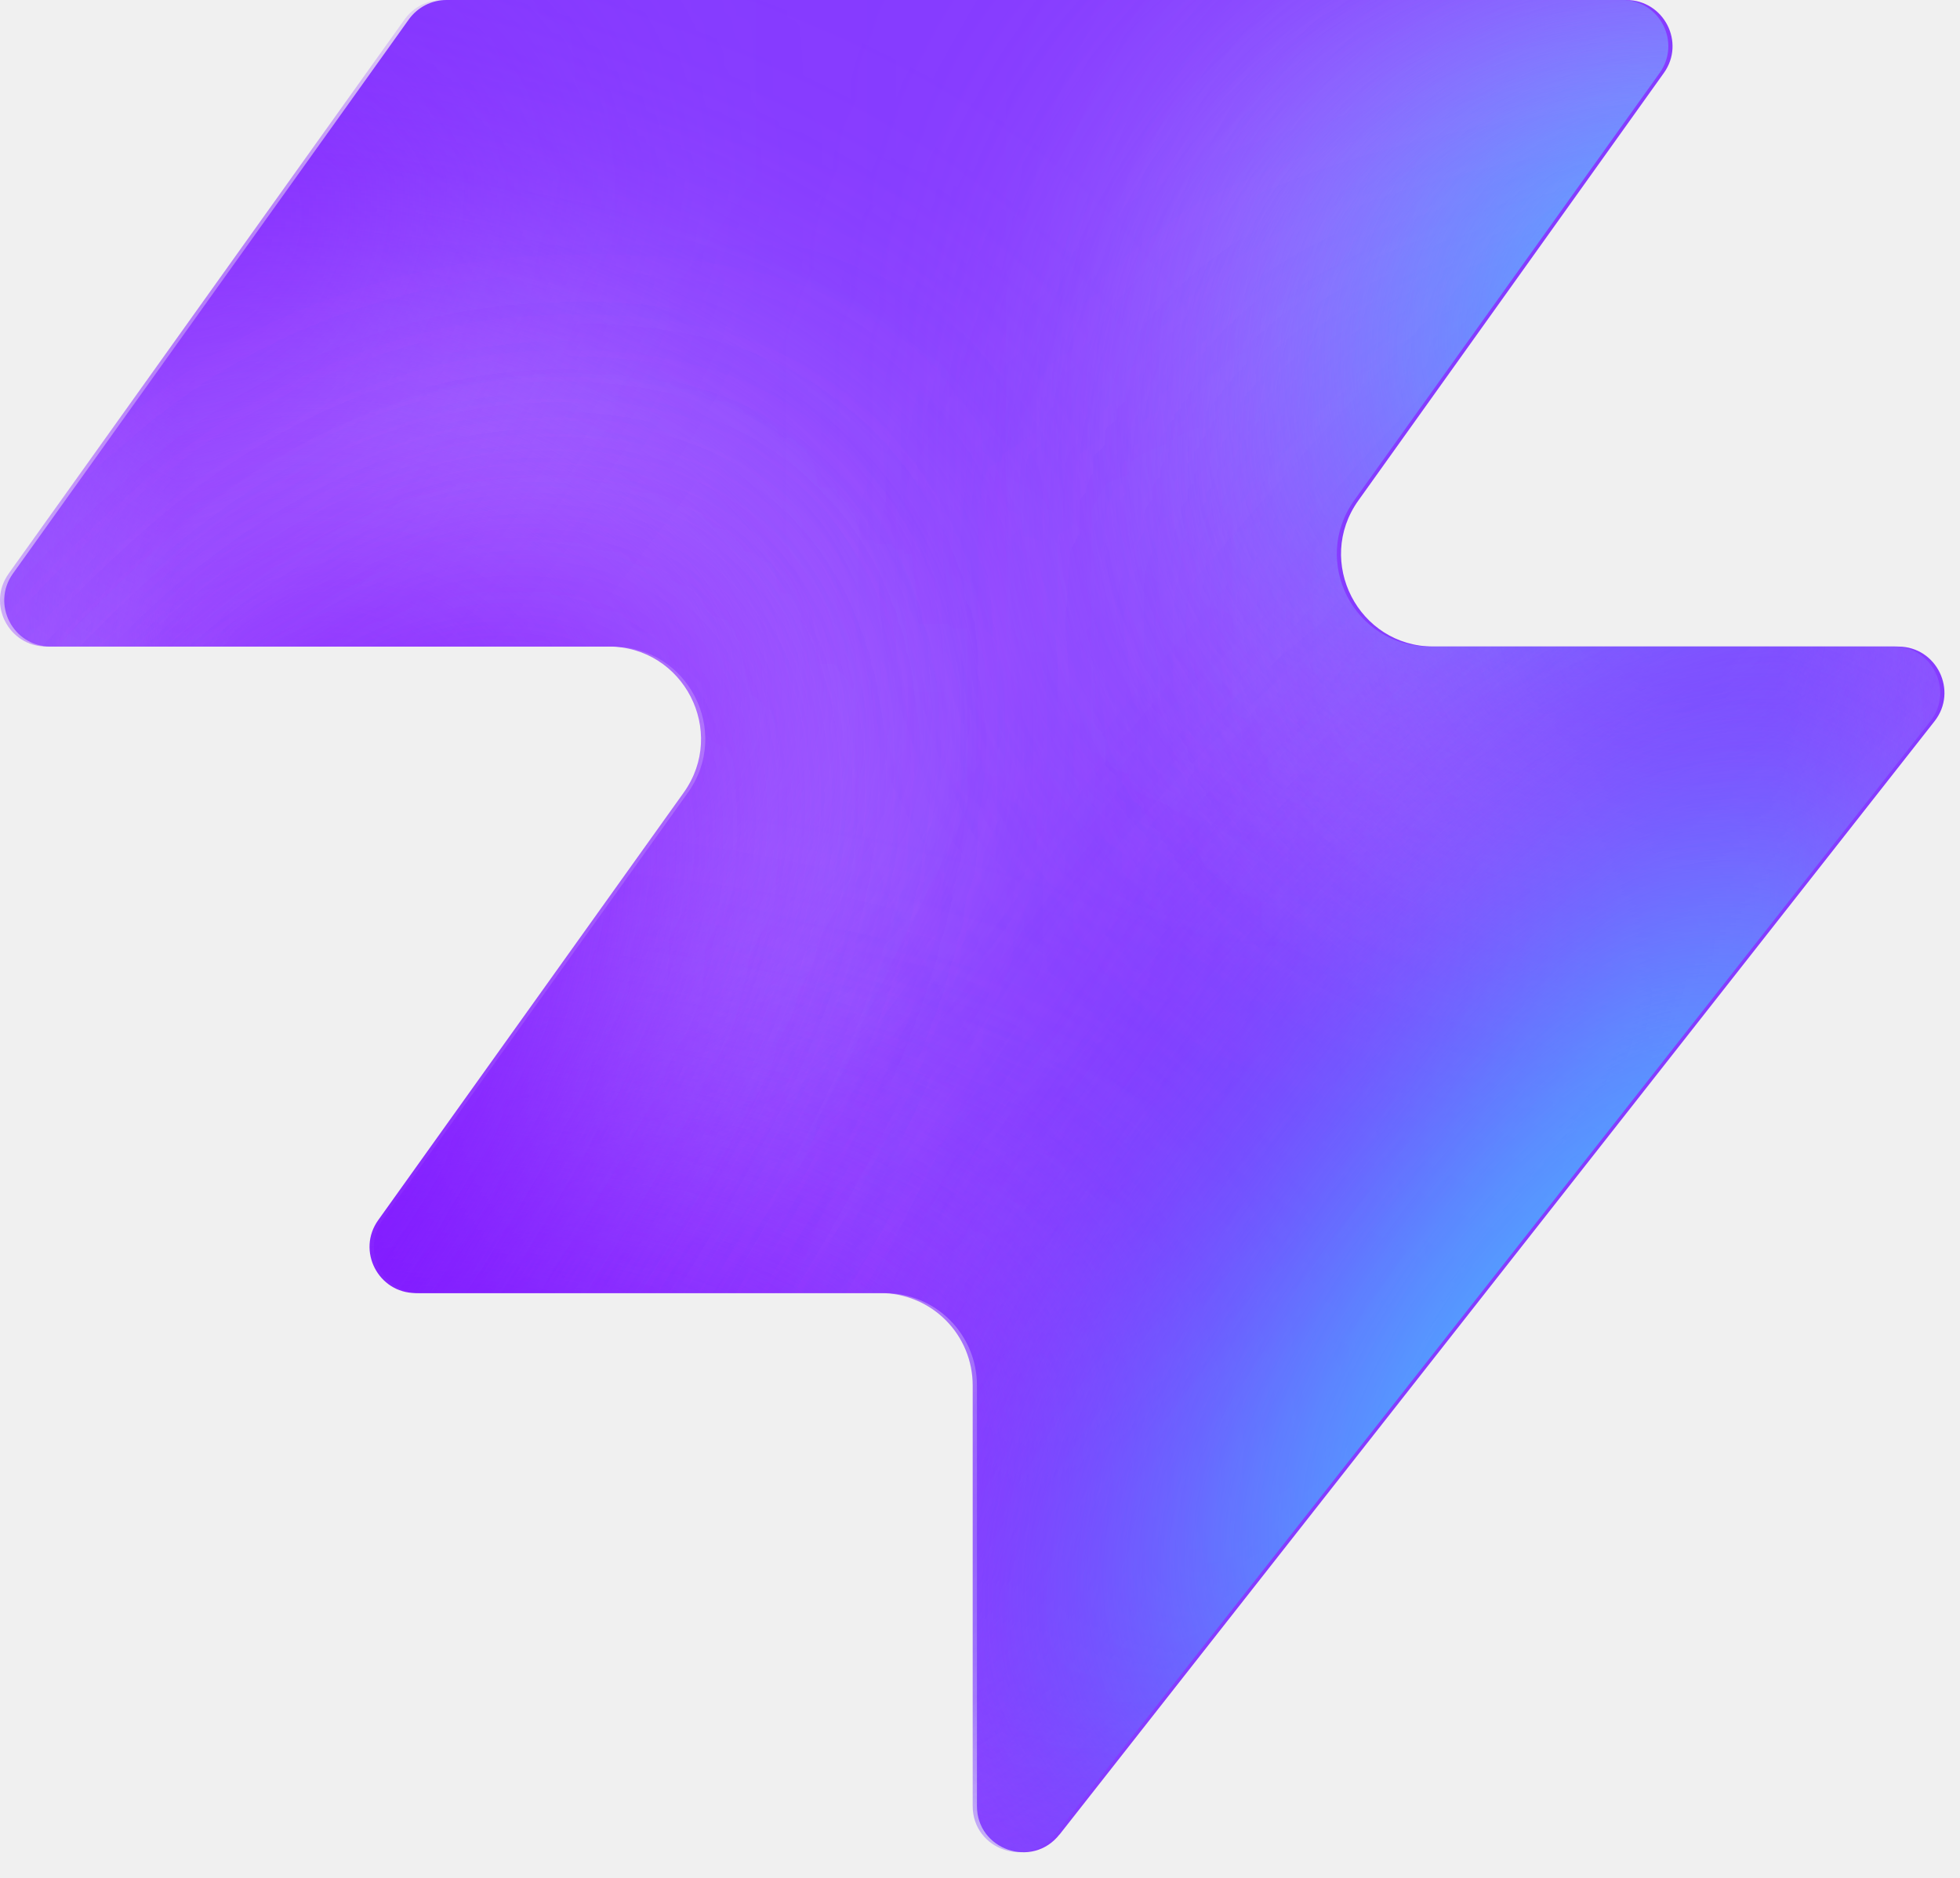
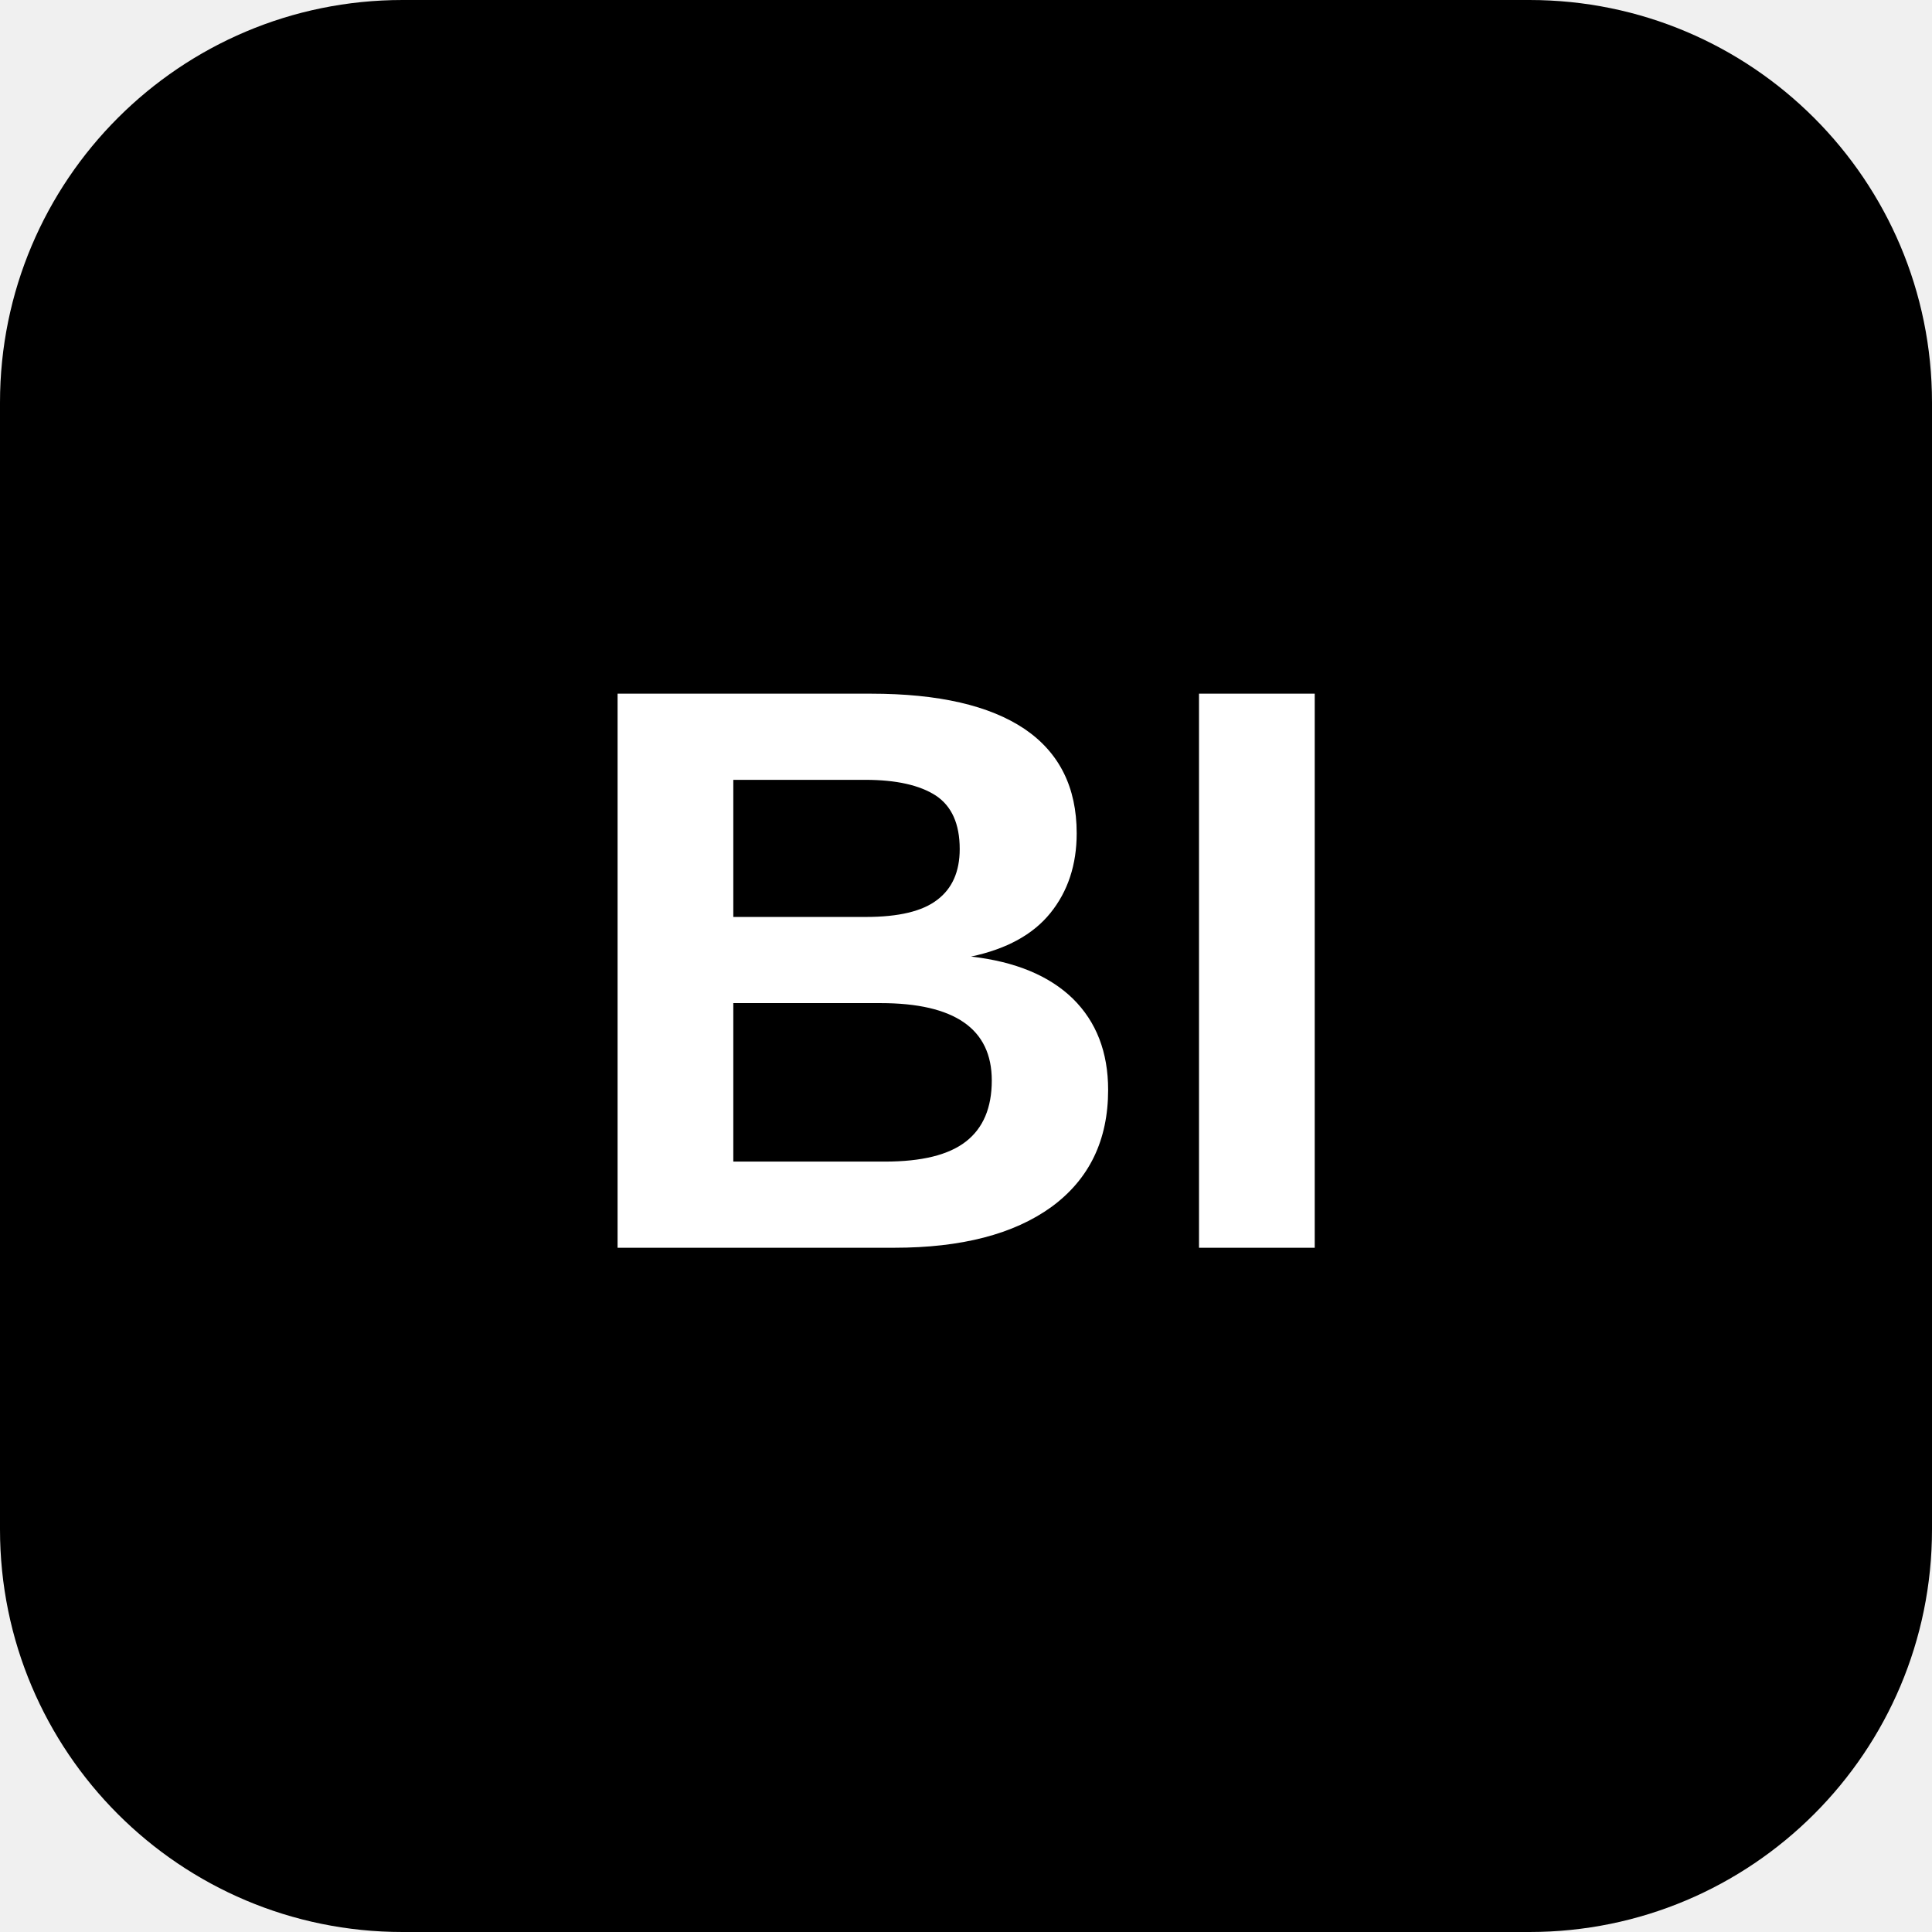
- <svg xmlns="http://www.w3.org/2000/svg" width="48" height="46" fill="none" viewBox="0 0 48 46">
-   <path fill="#863bff" d="M25.946 44.938c-.664.845-2.021.375-2.021-.698V33.937a2.26 2.26 0 0 0-2.262-2.262H10.287c-.92 0-1.456-1.04-.92-1.788l7.48-10.471c1.07-1.497 0-3.578-1.842-3.578H1.237c-.92 0-1.456-1.04-.92-1.788L10.013.474c.214-.297.556-.474.92-.474h28.894c.92 0 1.456 1.04.92 1.788l-7.48 10.471c-1.07 1.498 0 3.579 1.842 3.579h11.377c.943 0 1.473 1.088.89 1.83L25.947 44.94z" style="fill:#863bff;fill:color(display-p3 .525 .23 1);fill-opacity:1" />
-   <mask id="a" width="48" height="46" x="0" y="0" maskUnits="userSpaceOnUse" style="mask-type:alpha">
-     <path fill="#000" d="M25.842 44.938c-.664.844-2.021.375-2.021-.698V33.937a2.26 2.26 0 0 0-2.262-2.262H10.183c-.92 0-1.456-1.04-.92-1.788l7.48-10.471c1.07-1.498 0-3.579-1.842-3.579H1.133c-.92 0-1.456-1.04-.92-1.787L9.91.473c.214-.297.556-.474.92-.474h28.894c.92 0 1.456 1.04.92 1.788l-7.48 10.471c-1.07 1.498 0 3.578 1.842 3.578h11.377c.943 0 1.473 1.088.89 1.832L25.843 44.94z" style="fill:#000;fill-opacity:1" />
-   </mask>
-   <g mask="url(#a)">
-     <g filter="url(#b)">
-       <ellipse cx="5.508" cy="14.704" fill="#ede6ff" rx="5.508" ry="14.704" style="fill:#ede6ff;fill:color(display-p3 .927 .903 1);fill-opacity:1" transform="matrix(.00324 1 1 -.00324 -4.47 31.516)" />
-     </g>
-     <g filter="url(#c)">
-       <ellipse cx="10.399" cy="29.851" fill="#ede6ff" rx="10.399" ry="29.851" style="fill:#ede6ff;fill:color(display-p3 .927 .903 1);fill-opacity:1" transform="matrix(.00324 1 1 -.00324 -39.328 7.883)" />
-     </g>
-     <g filter="url(#d)">
-       <ellipse cx="5.508" cy="30.487" fill="#7e14ff" rx="5.508" ry="30.487" style="fill:#7e14ff;fill:color(display-p3 .492 .077 1);fill-opacity:1" transform="rotate(89.814 -25.913 -14.639)scale(1 -1)" />
-     </g>
-     <g filter="url(#e)">
-       <ellipse cx="5.508" cy="30.599" fill="#7e14ff" rx="5.508" ry="30.599" style="fill:#7e14ff;fill:color(display-p3 .492 .077 1);fill-opacity:1" transform="rotate(89.814 -32.644 -3.334)scale(1 -1)" />
-     </g>
-     <g filter="url(#f)">
-       <ellipse cx="5.508" cy="30.599" fill="#7e14ff" rx="5.508" ry="30.599" style="fill:#7e14ff;fill:color(display-p3 .492 .077 1);fill-opacity:1" transform="matrix(.00324 1 1 -.00324 -34.34 30.47)" />
-     </g>
-     <g filter="url(#g)">
-       <ellipse cx="14.072" cy="22.078" fill="#ede6ff" rx="14.072" ry="22.078" style="fill:#ede6ff;fill:color(display-p3 .927 .903 1);fill-opacity:1" transform="rotate(93.35 24.506 48.493)scale(-1 1)" />
-     </g>
-     <g filter="url(#h)">
-       <ellipse cx="3.47" cy="21.501" fill="#7e14ff" rx="3.47" ry="21.501" style="fill:#7e14ff;fill:color(display-p3 .492 .077 1);fill-opacity:1" transform="rotate(89.009 28.708 47.59)scale(-1 1)" />
-     </g>
-     <g filter="url(#i)">
-       <ellipse cx="3.47" cy="21.501" fill="#7e14ff" rx="3.47" ry="21.501" style="fill:#7e14ff;fill:color(display-p3 .492 .077 1);fill-opacity:1" transform="rotate(89.009 28.708 47.59)scale(-1 1)" />
-     </g>
-     <g filter="url(#j)">
-       <ellipse cx=".387" cy="8.972" fill="#7e14ff" rx="4.407" ry="29.108" style="fill:#7e14ff;fill:color(display-p3 .492 .077 1);fill-opacity:1" transform="rotate(39.51 .387 8.972)" />
-     </g>
-     <g filter="url(#k)">
-       <ellipse cx="47.523" cy="-6.092" fill="#7e14ff" rx="4.407" ry="29.108" style="fill:#7e14ff;fill:color(display-p3 .492 .077 1);fill-opacity:1" transform="rotate(37.892 47.523 -6.092)" />
-     </g>
-     <g filter="url(#l)">
-       <ellipse cx="41.412" cy="6.333" fill="#47bfff" rx="5.971" ry="9.665" style="fill:#47bfff;fill:color(display-p3 .28 .748 1);fill-opacity:1" transform="rotate(37.892 41.412 6.333)" />
-     </g>
-     <g filter="url(#m)">
-       <ellipse cx="-1.879" cy="38.332" fill="#7e14ff" rx="4.407" ry="29.108" style="fill:#7e14ff;fill:color(display-p3 .492 .077 1);fill-opacity:1" transform="rotate(37.892 -1.88 38.332)" />
-     </g>
-     <g filter="url(#n)">
-       <ellipse cx="-1.879" cy="38.332" fill="#7e14ff" rx="4.407" ry="29.108" style="fill:#7e14ff;fill:color(display-p3 .492 .077 1);fill-opacity:1" transform="rotate(37.892 -1.88 38.332)" />
-     </g>
-     <g filter="url(#o)">
-       <ellipse cx="35.651" cy="29.907" fill="#7e14ff" rx="4.407" ry="29.108" style="fill:#7e14ff;fill:color(display-p3 .492 .077 1);fill-opacity:1" transform="rotate(37.892 35.651 29.907)" />
-     </g>
-     <g filter="url(#p)">
-       <ellipse cx="38.418" cy="32.4" fill="#47bfff" rx="5.971" ry="15.297" style="fill:#47bfff;fill:color(display-p3 .28 .748 1);fill-opacity:1" transform="rotate(37.892 38.418 32.4)" />
-     </g>
-   </g>
-   <defs>
-     <filter id="b" width="60.045" height="41.654" x="-19.77" y="16.149" color-interpolation-filters="sRGB" filterUnits="userSpaceOnUse">
-       <feFlood flood-opacity="0" result="BackgroundImageFix" />
-       <feBlend in="SourceGraphic" in2="BackgroundImageFix" result="shape" />
-       <feGaussianBlur result="effect1_foregroundBlur_2002_17158" stdDeviation="7.659" />
-     </filter>
-     <filter id="c" width="90.34" height="51.437" x="-54.613" y="-7.533" color-interpolation-filters="sRGB" filterUnits="userSpaceOnUse">
-       <feFlood flood-opacity="0" result="BackgroundImageFix" />
-       <feBlend in="SourceGraphic" in2="BackgroundImageFix" result="shape" />
-       <feGaussianBlur result="effect1_foregroundBlur_2002_17158" stdDeviation="7.659" />
-     </filter>
-     <filter id="d" width="79.355" height="29.4" x="-49.64" y="2.03" color-interpolation-filters="sRGB" filterUnits="userSpaceOnUse">
-       <feFlood flood-opacity="0" result="BackgroundImageFix" />
-       <feBlend in="SourceGraphic" in2="BackgroundImageFix" result="shape" />
-       <feGaussianBlur result="effect1_foregroundBlur_2002_17158" stdDeviation="4.596" />
-     </filter>
-     <filter id="e" width="79.579" height="29.4" x="-45.045" y="20.029" color-interpolation-filters="sRGB" filterUnits="userSpaceOnUse">
-       <feFlood flood-opacity="0" result="BackgroundImageFix" />
-       <feBlend in="SourceGraphic" in2="BackgroundImageFix" result="shape" />
-       <feGaussianBlur result="effect1_foregroundBlur_2002_17158" stdDeviation="4.596" />
-     </filter>
-     <filter id="f" width="79.579" height="29.4" x="-43.513" y="21.178" color-interpolation-filters="sRGB" filterUnits="userSpaceOnUse">
-       <feFlood flood-opacity="0" result="BackgroundImageFix" />
-       <feBlend in="SourceGraphic" in2="BackgroundImageFix" result="shape" />
-       <feGaussianBlur result="effect1_foregroundBlur_2002_17158" stdDeviation="4.596" />
-     </filter>
-     <filter id="g" width="74.749" height="58.852" x="15.756" y="-17.901" color-interpolation-filters="sRGB" filterUnits="userSpaceOnUse">
-       <feFlood flood-opacity="0" result="BackgroundImageFix" />
-       <feBlend in="SourceGraphic" in2="BackgroundImageFix" result="shape" />
-       <feGaussianBlur result="effect1_foregroundBlur_2002_17158" stdDeviation="7.659" />
-     </filter>
-     <filter id="h" width="61.377" height="25.362" x="23.548" y="2.284" color-interpolation-filters="sRGB" filterUnits="userSpaceOnUse">
-       <feFlood flood-opacity="0" result="BackgroundImageFix" />
-       <feBlend in="SourceGraphic" in2="BackgroundImageFix" result="shape" />
-       <feGaussianBlur result="effect1_foregroundBlur_2002_17158" stdDeviation="4.596" />
-     </filter>
-     <filter id="i" width="61.377" height="25.362" x="23.548" y="2.284" color-interpolation-filters="sRGB" filterUnits="userSpaceOnUse">
-       <feFlood flood-opacity="0" result="BackgroundImageFix" />
-       <feBlend in="SourceGraphic" in2="BackgroundImageFix" result="shape" />
-       <feGaussianBlur result="effect1_foregroundBlur_2002_17158" stdDeviation="4.596" />
-     </filter>
-     <filter id="j" width="56.045" height="63.649" x="-27.636" y="-22.853" color-interpolation-filters="sRGB" filterUnits="userSpaceOnUse">
-       <feFlood flood-opacity="0" result="BackgroundImageFix" />
-       <feBlend in="SourceGraphic" in2="BackgroundImageFix" result="shape" />
-       <feGaussianBlur result="effect1_foregroundBlur_2002_17158" stdDeviation="4.596" />
-     </filter>
-     <filter id="k" width="54.814" height="64.646" x="20.116" y="-38.415" color-interpolation-filters="sRGB" filterUnits="userSpaceOnUse">
-       <feFlood flood-opacity="0" result="BackgroundImageFix" />
-       <feBlend in="SourceGraphic" in2="BackgroundImageFix" result="shape" />
-       <feGaussianBlur result="effect1_foregroundBlur_2002_17158" stdDeviation="4.596" />
-     </filter>
-     <filter id="l" width="33.541" height="35.313" x="24.641" y="-11.323" color-interpolation-filters="sRGB" filterUnits="userSpaceOnUse">
-       <feFlood flood-opacity="0" result="BackgroundImageFix" />
-       <feBlend in="SourceGraphic" in2="BackgroundImageFix" result="shape" />
-       <feGaussianBlur result="effect1_foregroundBlur_2002_17158" stdDeviation="4.596" />
-     </filter>
-     <filter id="m" width="54.814" height="64.646" x="-29.286" y="6.009" color-interpolation-filters="sRGB" filterUnits="userSpaceOnUse">
-       <feFlood flood-opacity="0" result="BackgroundImageFix" />
-       <feBlend in="SourceGraphic" in2="BackgroundImageFix" result="shape" />
-       <feGaussianBlur result="effect1_foregroundBlur_2002_17158" stdDeviation="4.596" />
-     </filter>
-     <filter id="n" width="54.814" height="64.646" x="-29.286" y="6.009" color-interpolation-filters="sRGB" filterUnits="userSpaceOnUse">
-       <feFlood flood-opacity="0" result="BackgroundImageFix" />
-       <feBlend in="SourceGraphic" in2="BackgroundImageFix" result="shape" />
-       <feGaussianBlur result="effect1_foregroundBlur_2002_17158" stdDeviation="4.596" />
-     </filter>
-     <filter id="o" width="54.814" height="64.646" x="8.244" y="-2.416" color-interpolation-filters="sRGB" filterUnits="userSpaceOnUse">
-       <feFlood flood-opacity="0" result="BackgroundImageFix" />
-       <feBlend in="SourceGraphic" in2="BackgroundImageFix" result="shape" />
-       <feGaussianBlur result="effect1_foregroundBlur_2002_17158" stdDeviation="4.596" />
-     </filter>
-     <filter id="p" width="39.409" height="43.623" x="18.713" y="10.588" color-interpolation-filters="sRGB" filterUnits="userSpaceOnUse">
-       <feFlood flood-opacity="0" result="BackgroundImageFix" />
-       <feBlend in="SourceGraphic" in2="BackgroundImageFix" result="shape" />
-       <feGaussianBlur result="effect1_foregroundBlur_2002_17158" stdDeviation="4.596" />
-     </filter>
-   </defs>
+ <svg xmlns="http://www.w3.org/2000/svg" viewBox="0 0 48 48">
+   <rect width="48" height="48" rx="10" fill="#000" />
+   <text x="24" y="31" fill="#fff" font-family="Arial, sans-serif" font-size="20" font-weight="700" text-anchor="middle">BI</text>
</svg>
